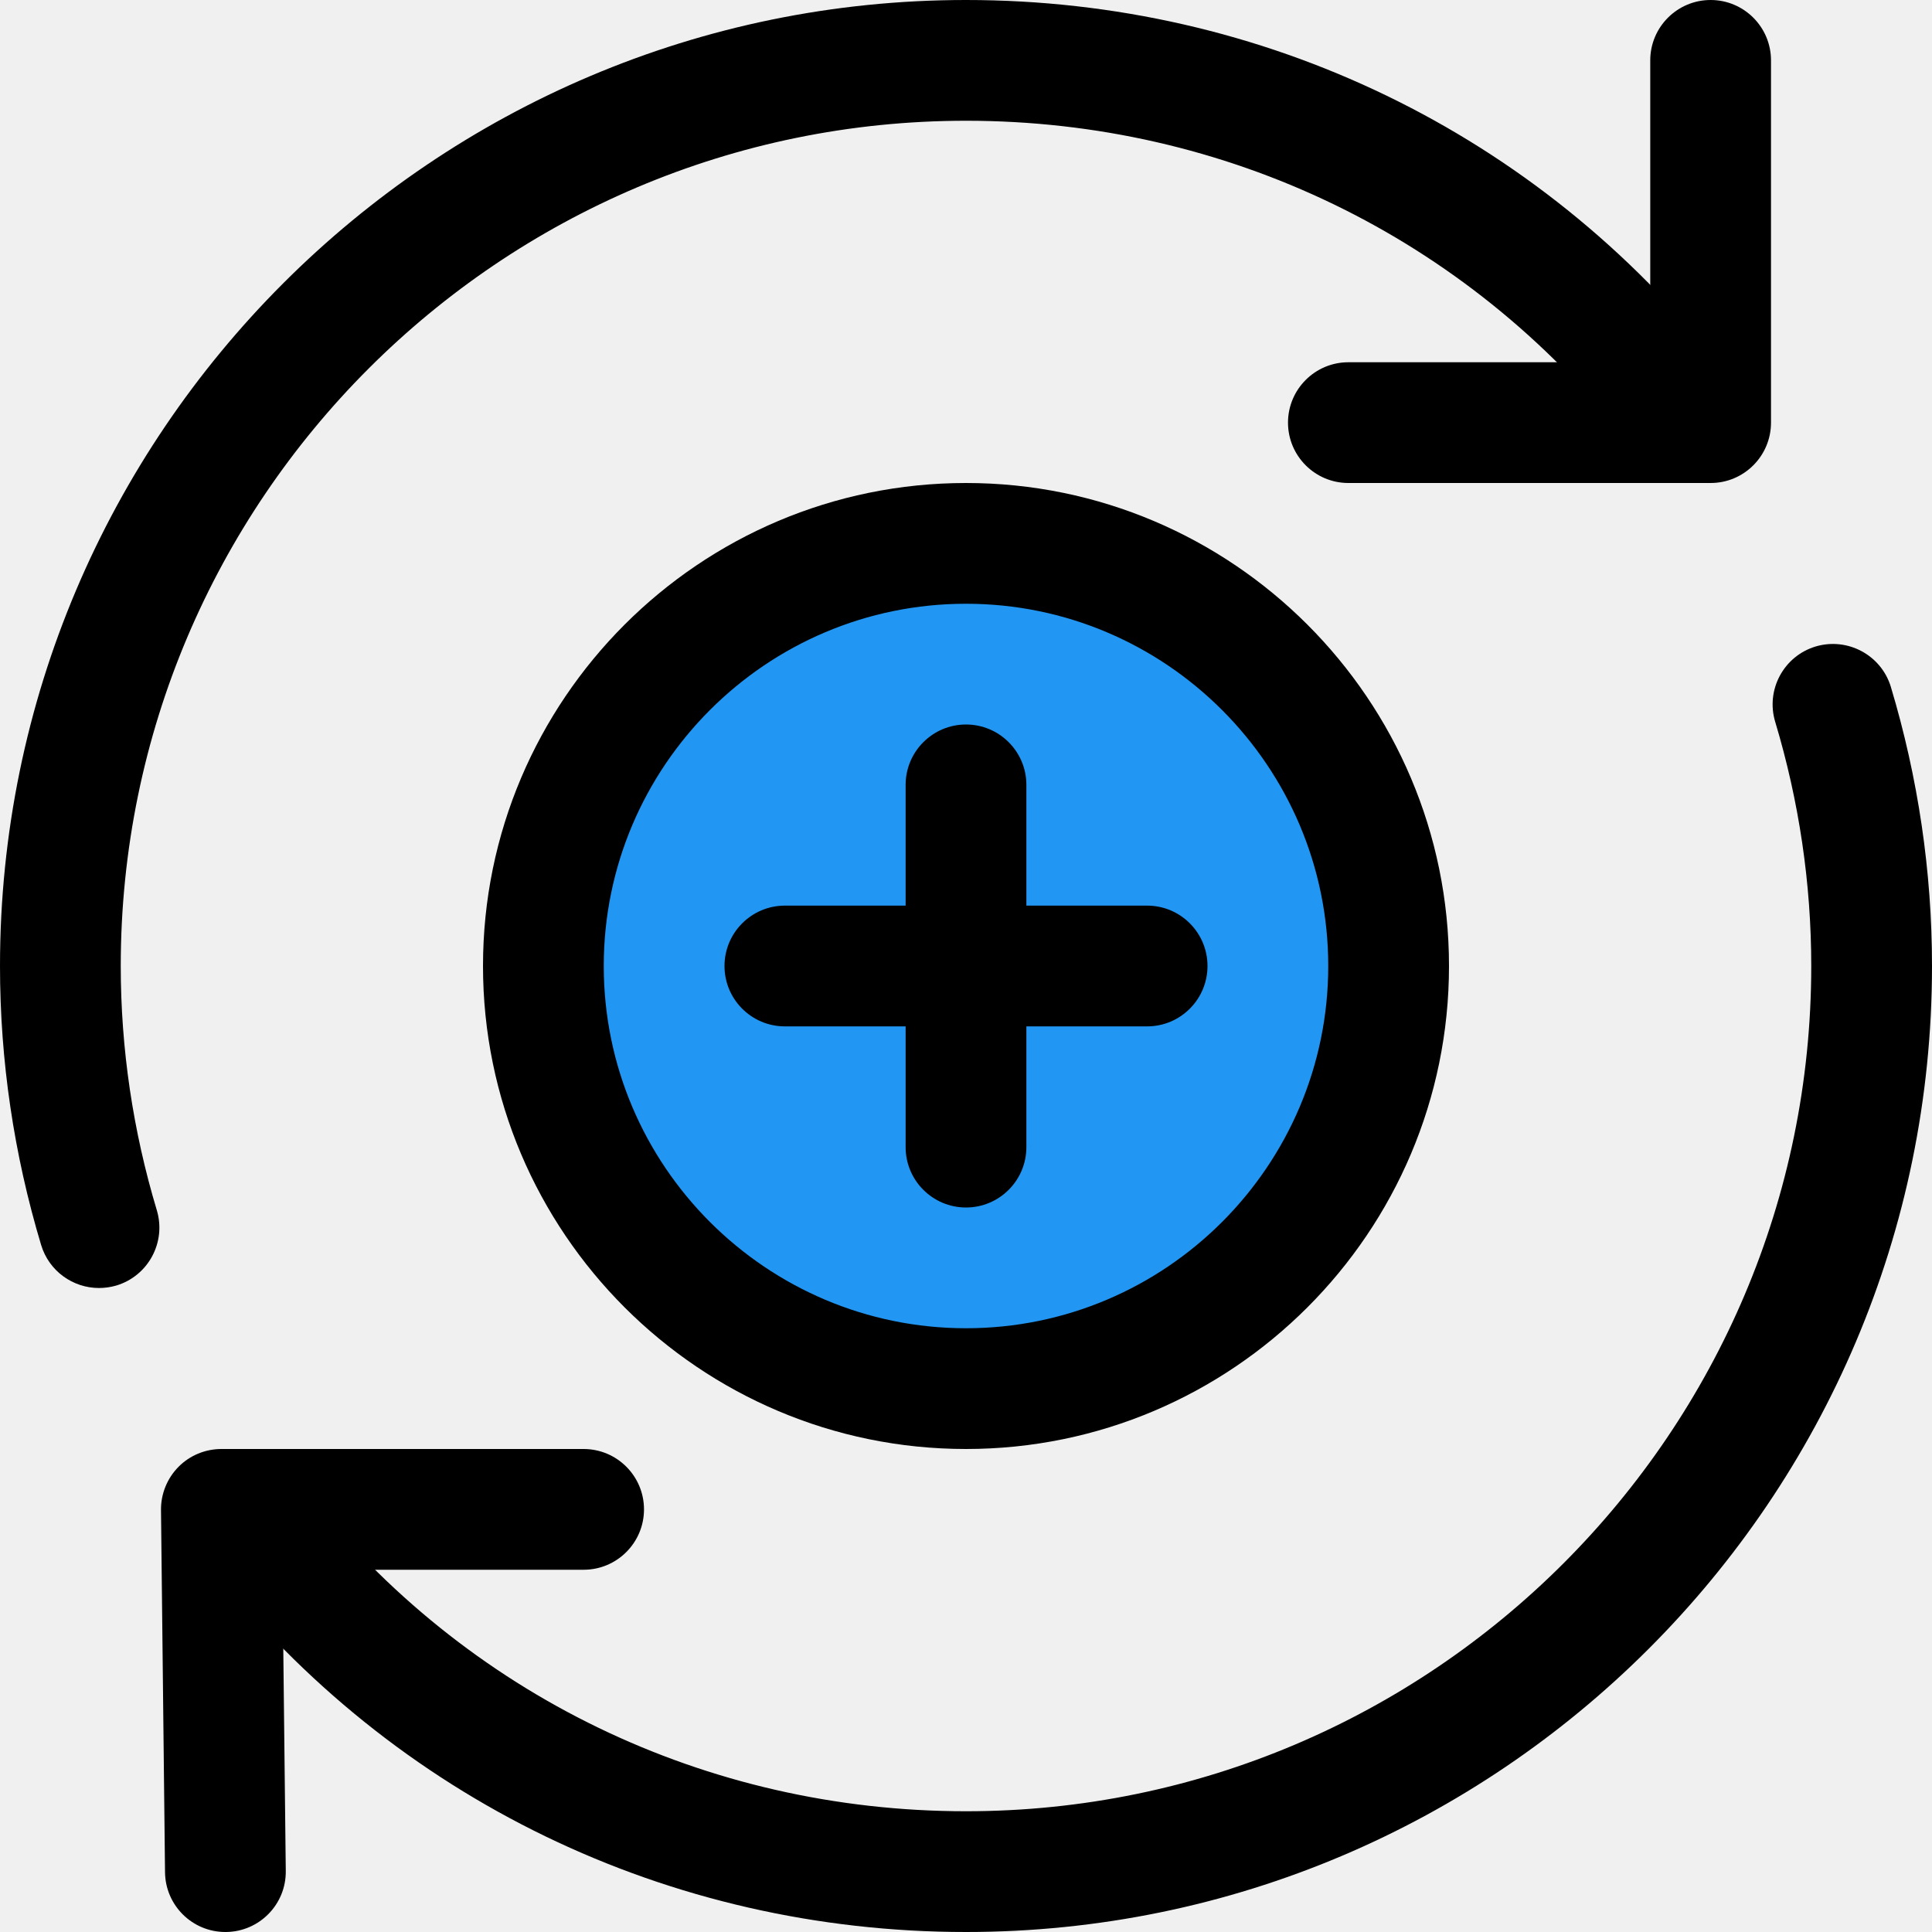
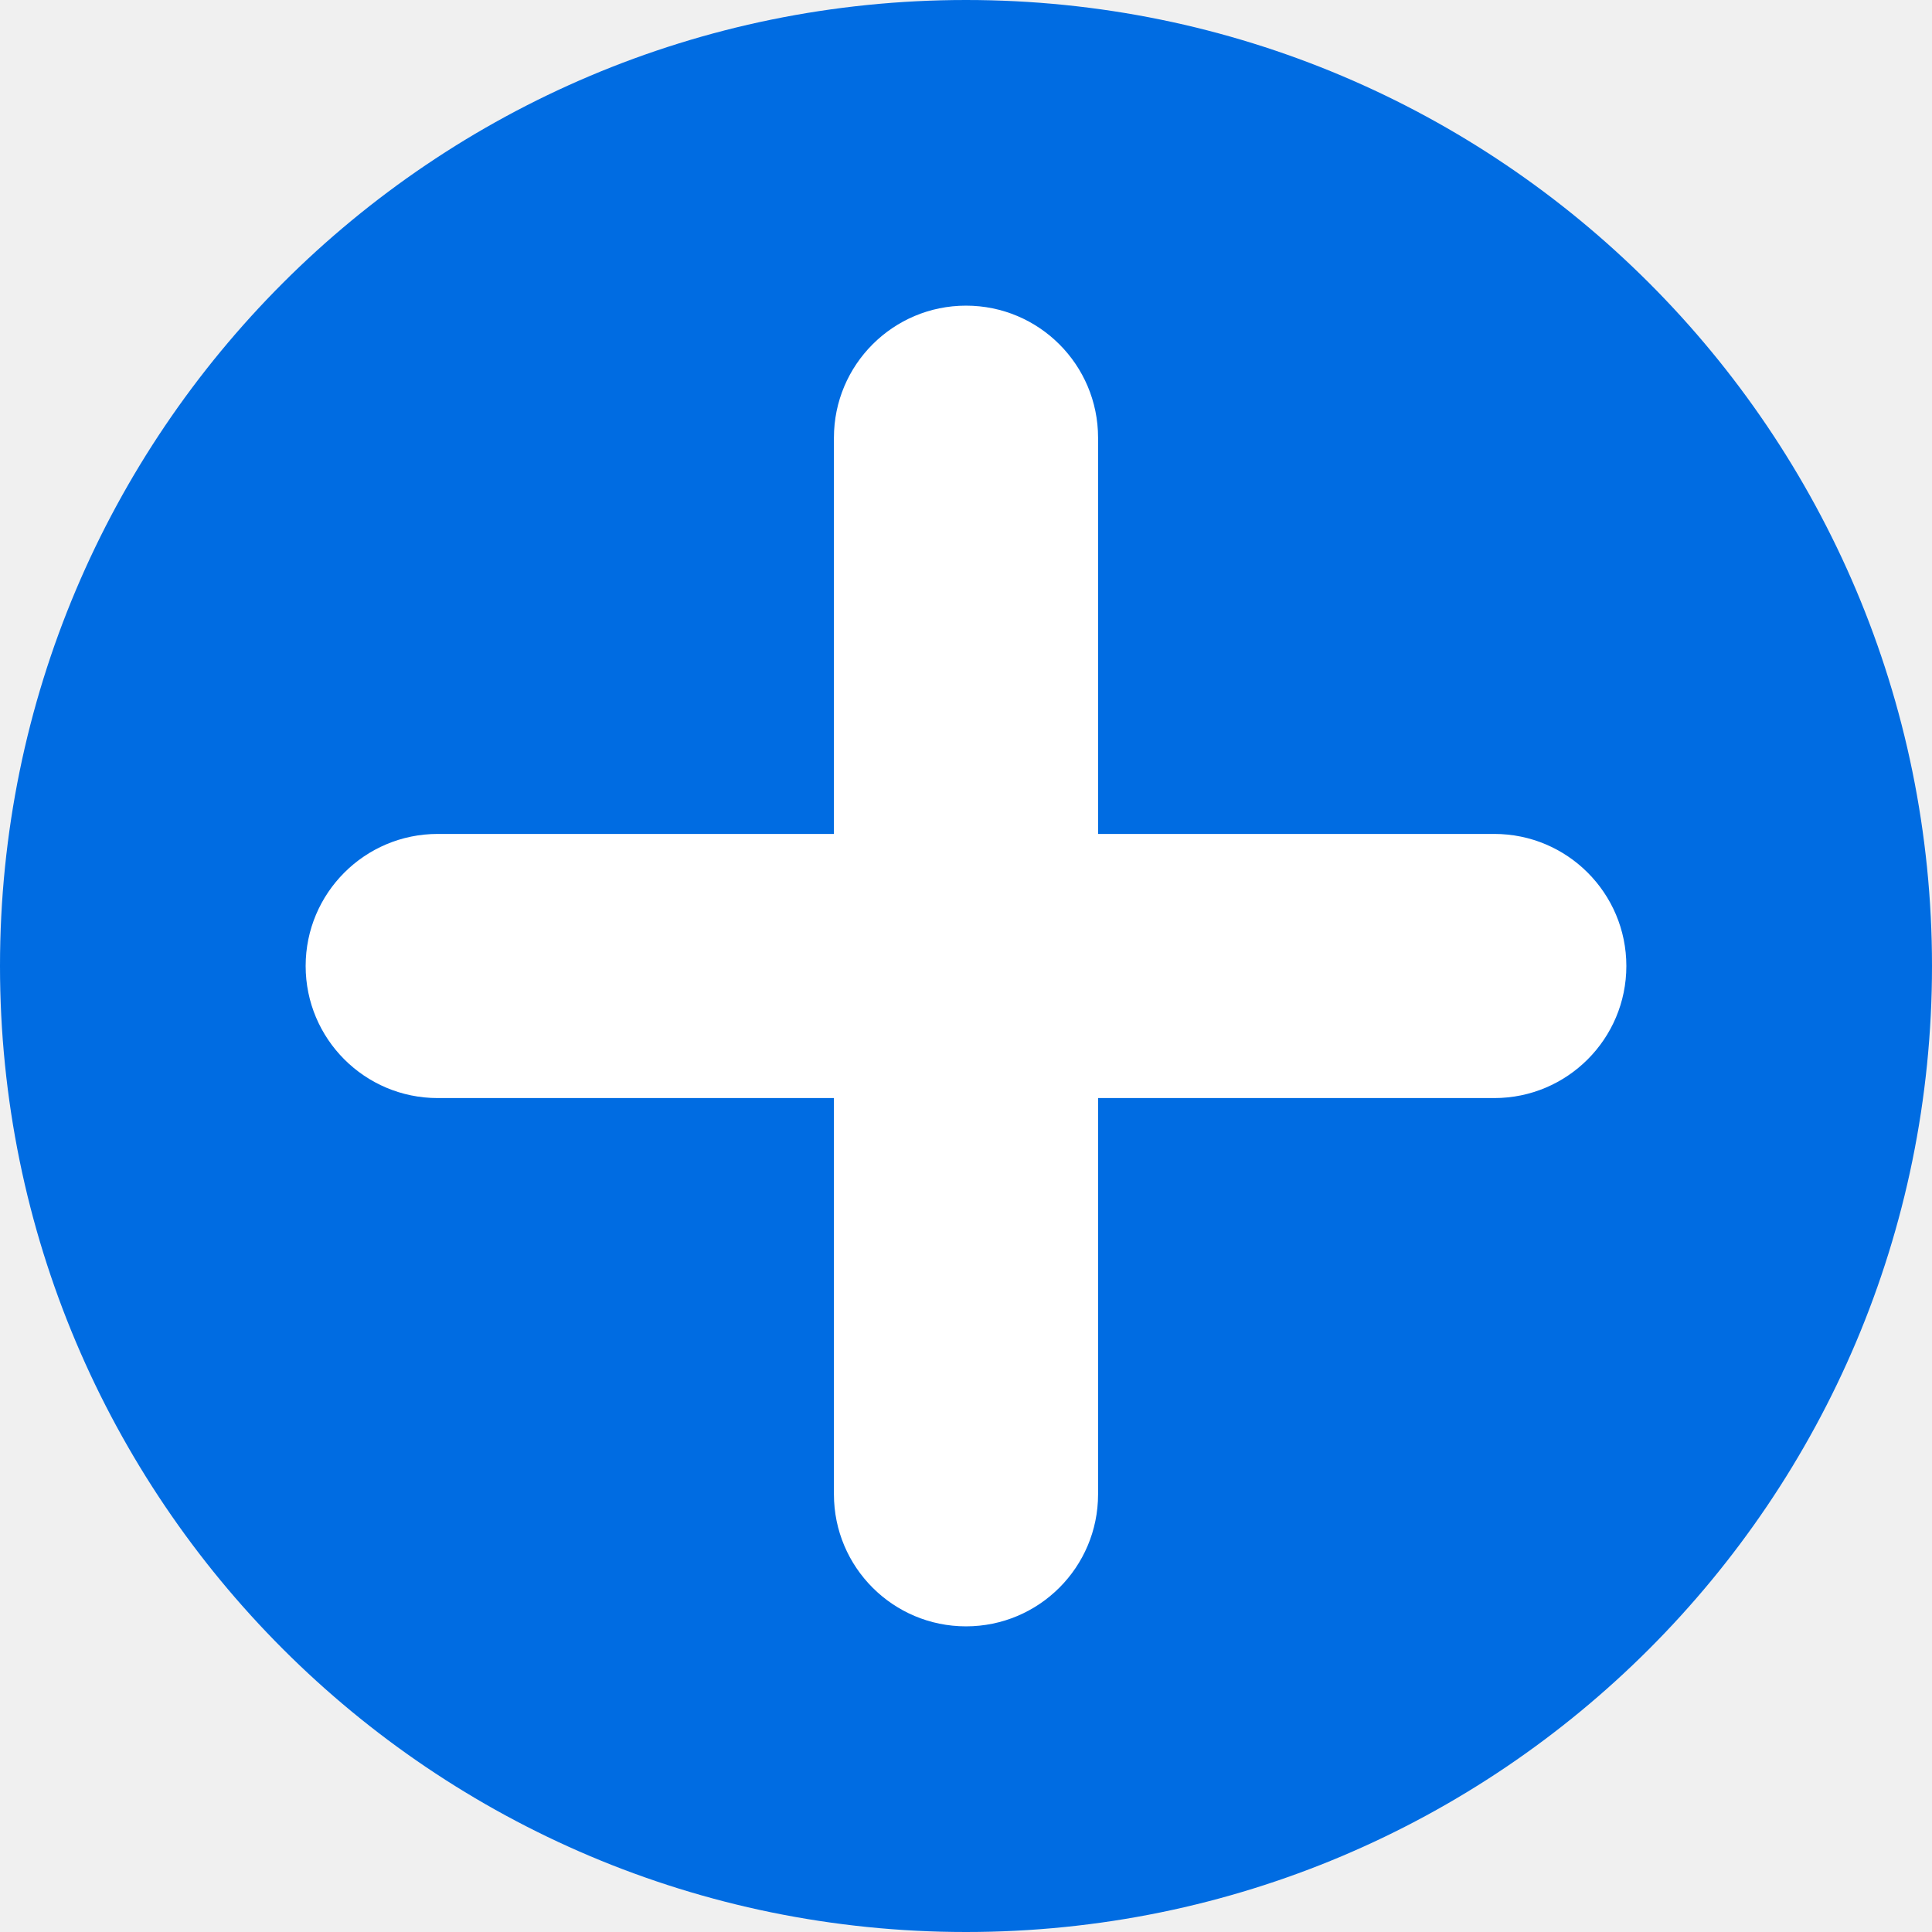
- <svg xmlns="http://www.w3.org/2000/svg" id="_x31__x2C_5" enable-background="new 0 0 24 24" height="512" viewBox="0 0 24 24" width="512">
-   <circle cx="12" cy="12" fill="#2196f3" r="5.3" />
-   <path d="m12 15c-.414 0-.75-.336-.75-.75v-4.5c0-.414.336-.75.75-.75s.75.336.75.75v4.5c0 .414-.336.75-.75.75z" />
-   <path d="m14.25 12.75h-4.5c-.414 0-.75-.336-.75-.75s.336-.75.75-.75h4.5c.414 0 .75.336.75.75s-.336.75-.75.75z" />
-   <path d="m12 18c-3.309 0-6-2.691-6-6s2.691-6 6-6 6 2.691 6 6-2.691 6-6 6zm0-10.5c-2.481 0-4.5 2.019-4.5 4.5s2.019 4.5 4.5 4.5 4.5-2.019 4.5-4.5-2.019-4.5-4.5-4.5z" />
-   <path d="m2.8 24c-.411 0-.745-.33-.75-.742l-.05-4.5c-.002-.2.076-.393.217-.536.14-.142.333-.222.533-.222h4.5c.414 0 .75.336.75.75s-.336.75-.75.75h-3.742l.042 3.742c.005.414-.327.753-.741.758-.003 0-.006 0-.009 0z" />
-   <path d="m21.25 6h-4.5c-.414 0-.75-.336-.75-.75s.336-.75.75-.75h3.75v-3.75c0-.414.336-.75.75-.75s.75.336.75.75v4.5c0 .414-.336.75-.75.75z" />
-   <path d="m1.229 16c-.322 0-.62-.209-.718-.534-.339-1.128-.511-2.294-.511-3.466 0-6.617 5.383-12 12-12 3.69 0 7.108 1.653 9.379 4.536.256.325.2.797-.125 1.053-.324.256-.797.2-1.053-.125-1.985-2.519-4.973-3.964-8.201-3.964-5.79 0-10.5 4.71-10.5 10.5 0 1.025.151 2.046.448 3.034.119.396-.105.815-.502.935-.072.021-.145.031-.217.031z" />
-   <path d="m12 24c-3.69 0-7.108-1.653-9.379-4.536-.256-.325-.2-.797.125-1.053.325-.255.797-.201 1.053.125 1.985 2.519 4.973 3.964 8.201 3.964 5.79 0 10.5-4.71 10.5-10.5 0-1.025-.151-2.046-.448-3.034-.119-.396.105-.815.502-.935.397-.118.815.106.935.502.339 1.129.511 2.295.511 3.467 0 6.617-5.383 12-12 12z" />
+ <svg xmlns="http://www.w3.org/2000/svg" id="Layer_2" viewBox="0 0 512 512" data-name="Layer 2">
+   <g id="Icon">
+     <g id="_10" data-name="10">
+       <circle cx="256" cy="256" fill="#006ce2" r="256" />
+       <path d="m396 221h-105v-105c0-19.33-15.67-35-35-35-19.33 0-35 15.67-35 35v105h-105c-19.33 0-35 15.67-35 35 0 19.33 15.67 35 35 35h105v105c0 19.33 15.67 35 35 35 19.33 0 35-15.67 35-35v-105h105c19.33 0 35-15.67 35-35 0-19.33-15.67-35-35-35z" fill="#fff" />
+     </g>
+   </g>
</svg>
